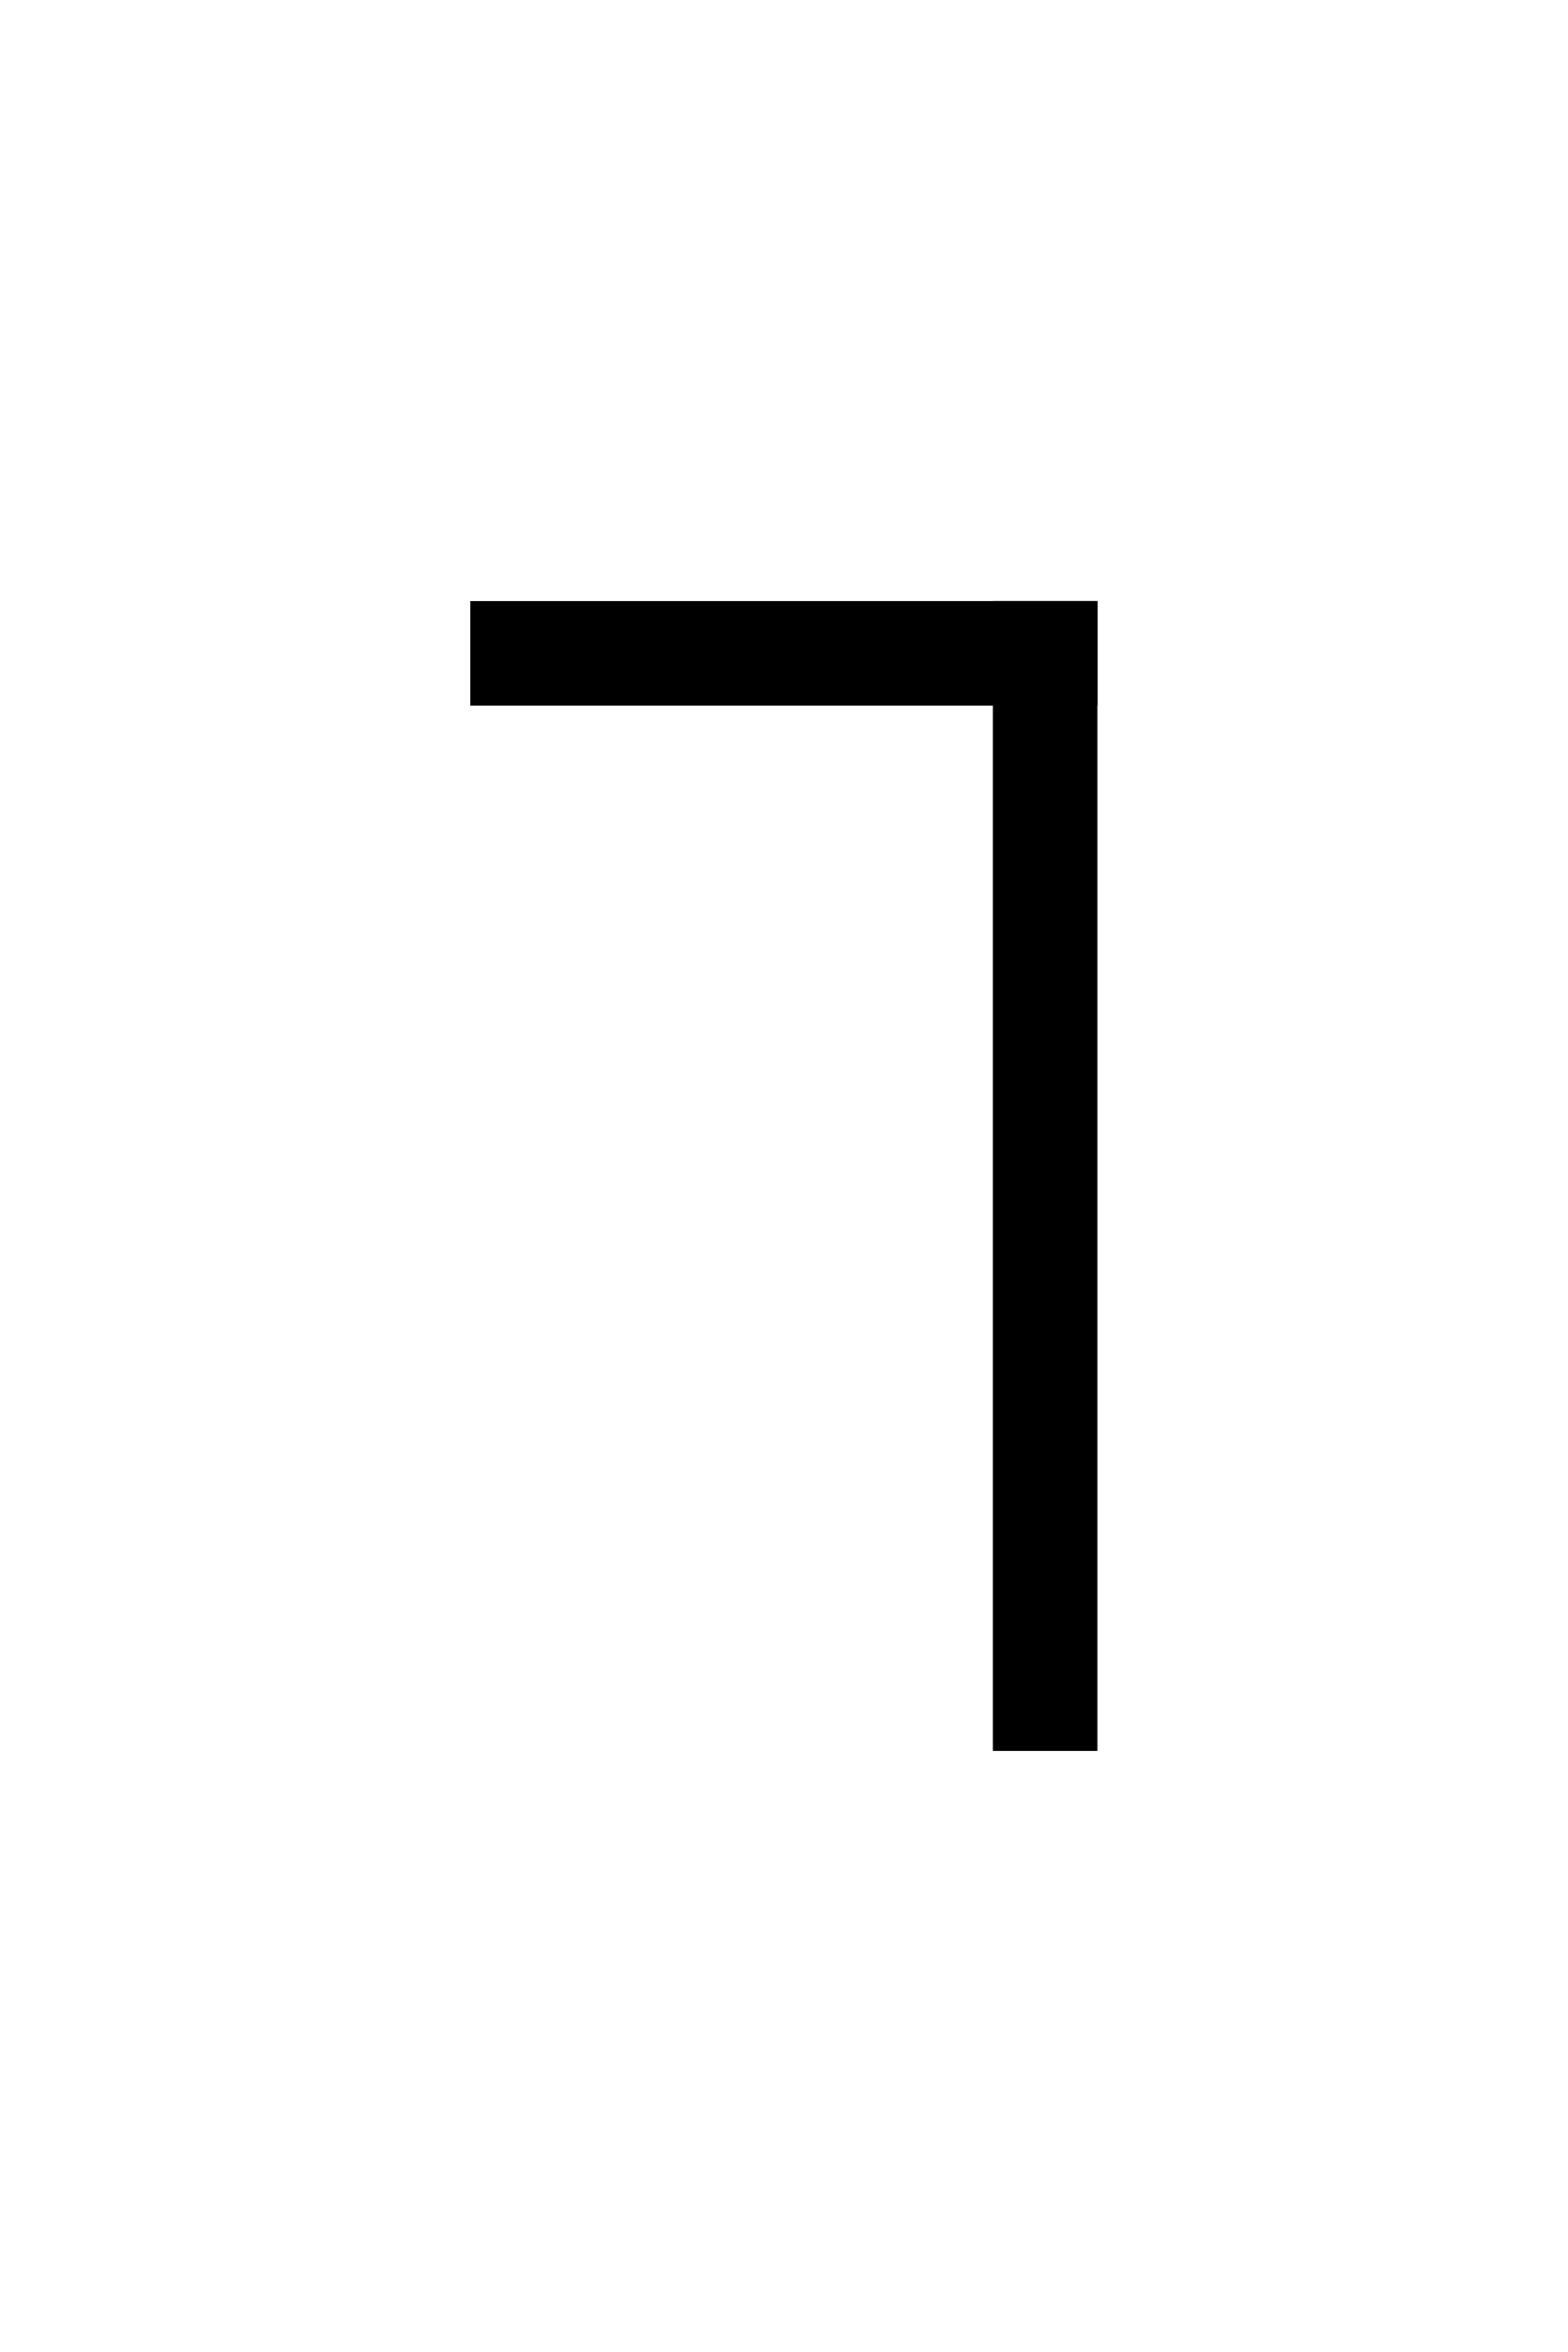
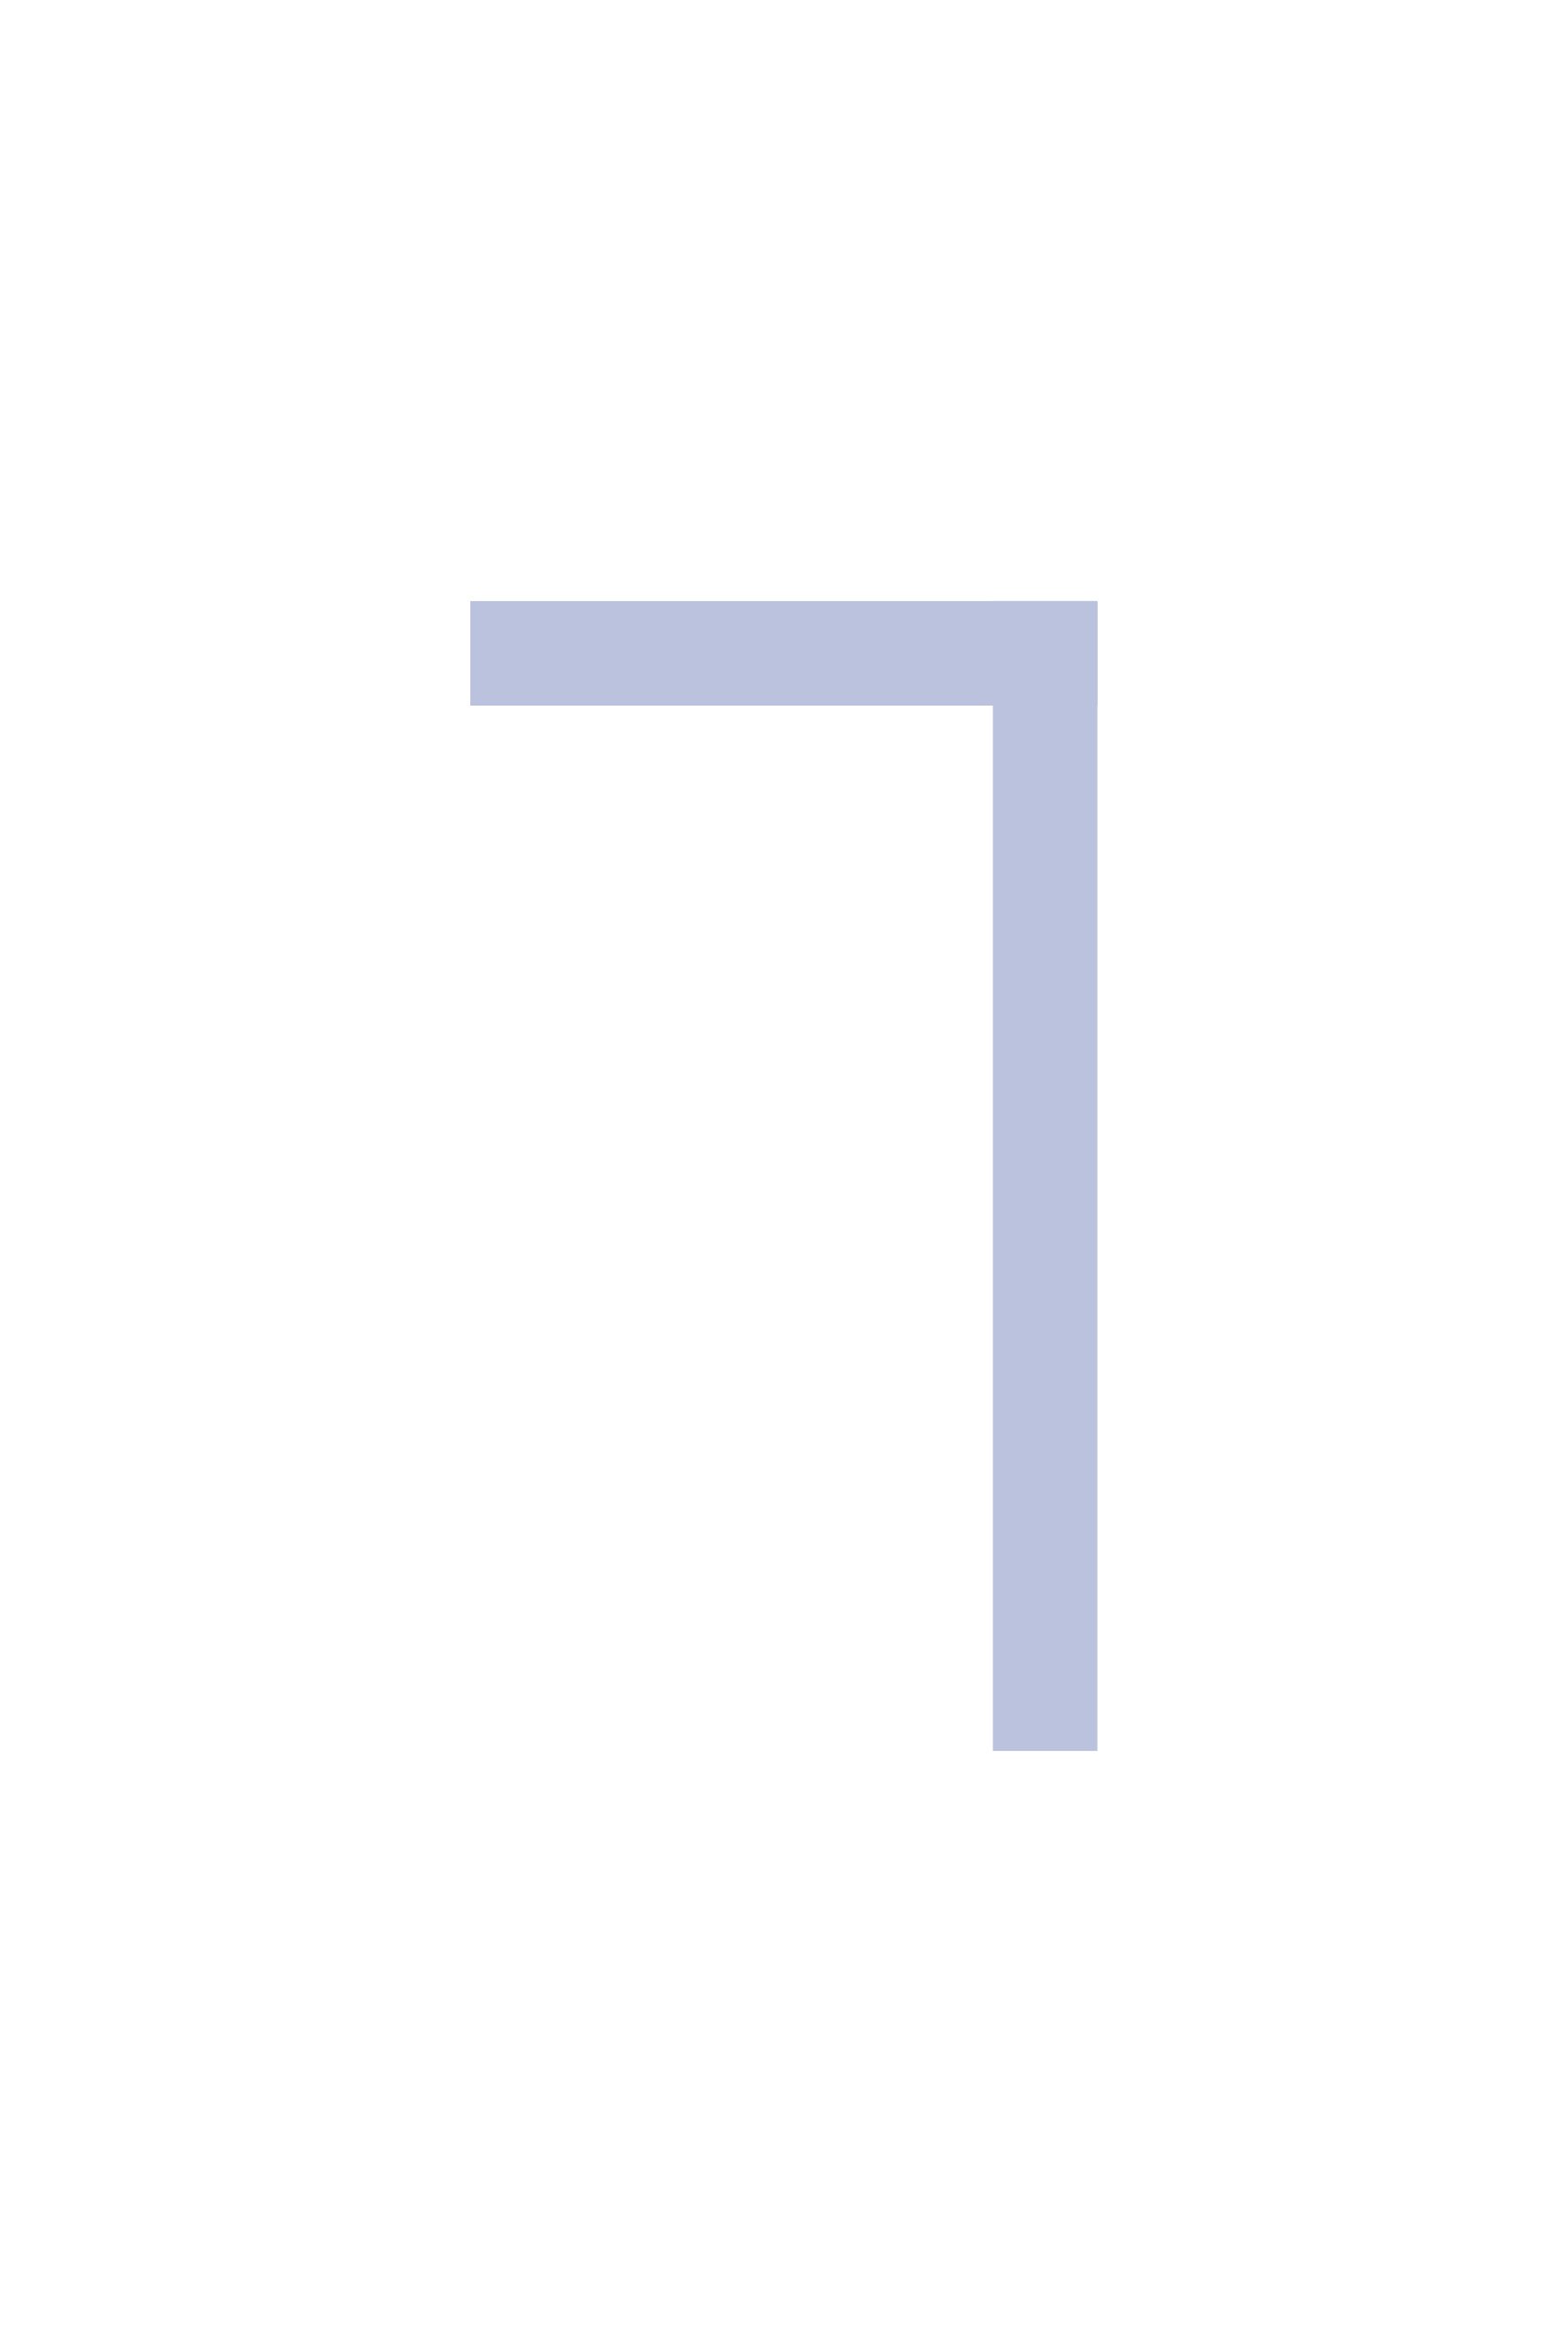
<svg xmlns="http://www.w3.org/2000/svg" width="100" height="150" viewBox="0 0 150 100">
  <defs>
    <g id="p">
      <line x1="0" y1="0" x2="0" y2="100" />
      <line x1="0" y1="0" x2="50" y2="0" />
    </g>
    <g id="t">
      <line x1="50" y1="0" x2="50" y2="100" />
      <line x1="0" y1="0" x2="50" y2="0" />
    </g>
    <g id="k">
      <line x1="0" y1="0" x2="0" y2="50" />
      <line x1="0" y1="50" x2="50" y2="100" />
    </g>
    <g id="f">
      <line x1="0" y1="0" x2="0" y2="100" />
      <line x1="0" y1="0" x2="50" y2="50" />
    </g>
    <g id="sh">
      <line x1="0" y1="0" x2="0" y2="100" />
      <line x1="0" y1="0" x2="50" y2="0" />
      <line x1="0" y1="100" x2="50" y2="100" />
    </g>
    <g id="zh">
      <line x1="0" y1="0" x2="0" y2="100" />
      <line x1="0" y1="0" x2="50" y2="50" />
      <line x1="0" y1="100" x2="50" y2="50" />
    </g>
    <g id="h">
      <line x1="0" y1="0" x2="0" y2="50" />
      <line x1="0" y1="50" x2="50" y2="50" />
      <line x1="50" y1="50" x2="50" y2="100" />
    </g>
    <g id="u">
      <line x1="50" y1="0" x2="50" y2="100" />
      <line x1="0" y1="100" x2="50" y2="100" />
      <line x1="0" y1="0" x2="0" y2="100" />
    </g>
    <g id="o">
      <line x1="0" y1="0" x2="0" y2="50" />
      <line x1="0" y1="50" x2="0" y2="100" />
      <line x1="0" y1="0" x2="50" y2="0" />
      <line x1="50" y1="50" x2="50" y2="0" />
    </g>
    <g id="a">
      <line x1="0" y1="0" x2="0" y2="50" />
      <line x1="0" y1="0" x2="50" y2="50" />
      <line x1="0" y1="50" x2="50" y2="100" />
    </g>
    <g id="kzh">
      <use href="#k" />
      <line x1="50" y1="0" x2="50" y2="100" />
    </g>
    <g id="b">
      <line x1="0" y1="0" x2="0" y2="50" />
      <line x1="0" y1="0" x2="50" y2="0" />
      <line x1="0" y1="50" x2="50" y2="100" />
    </g>
    <g id="g">
      <line x1="0" y1="50" x2="50" y2="0" />
      <line x1="0" y1="50" x2="50" y2="100" />
    </g>
  </defs>
-   <g stroke="black" stroke-width="10" stroke-linecap="square" fill="none">
+   <g stroke="#bac2de" stroke-width="10" stroke-linecap="square" fill="none">
    <use href="#t" transform="translate(50,0)" />
  </g>
</svg>
